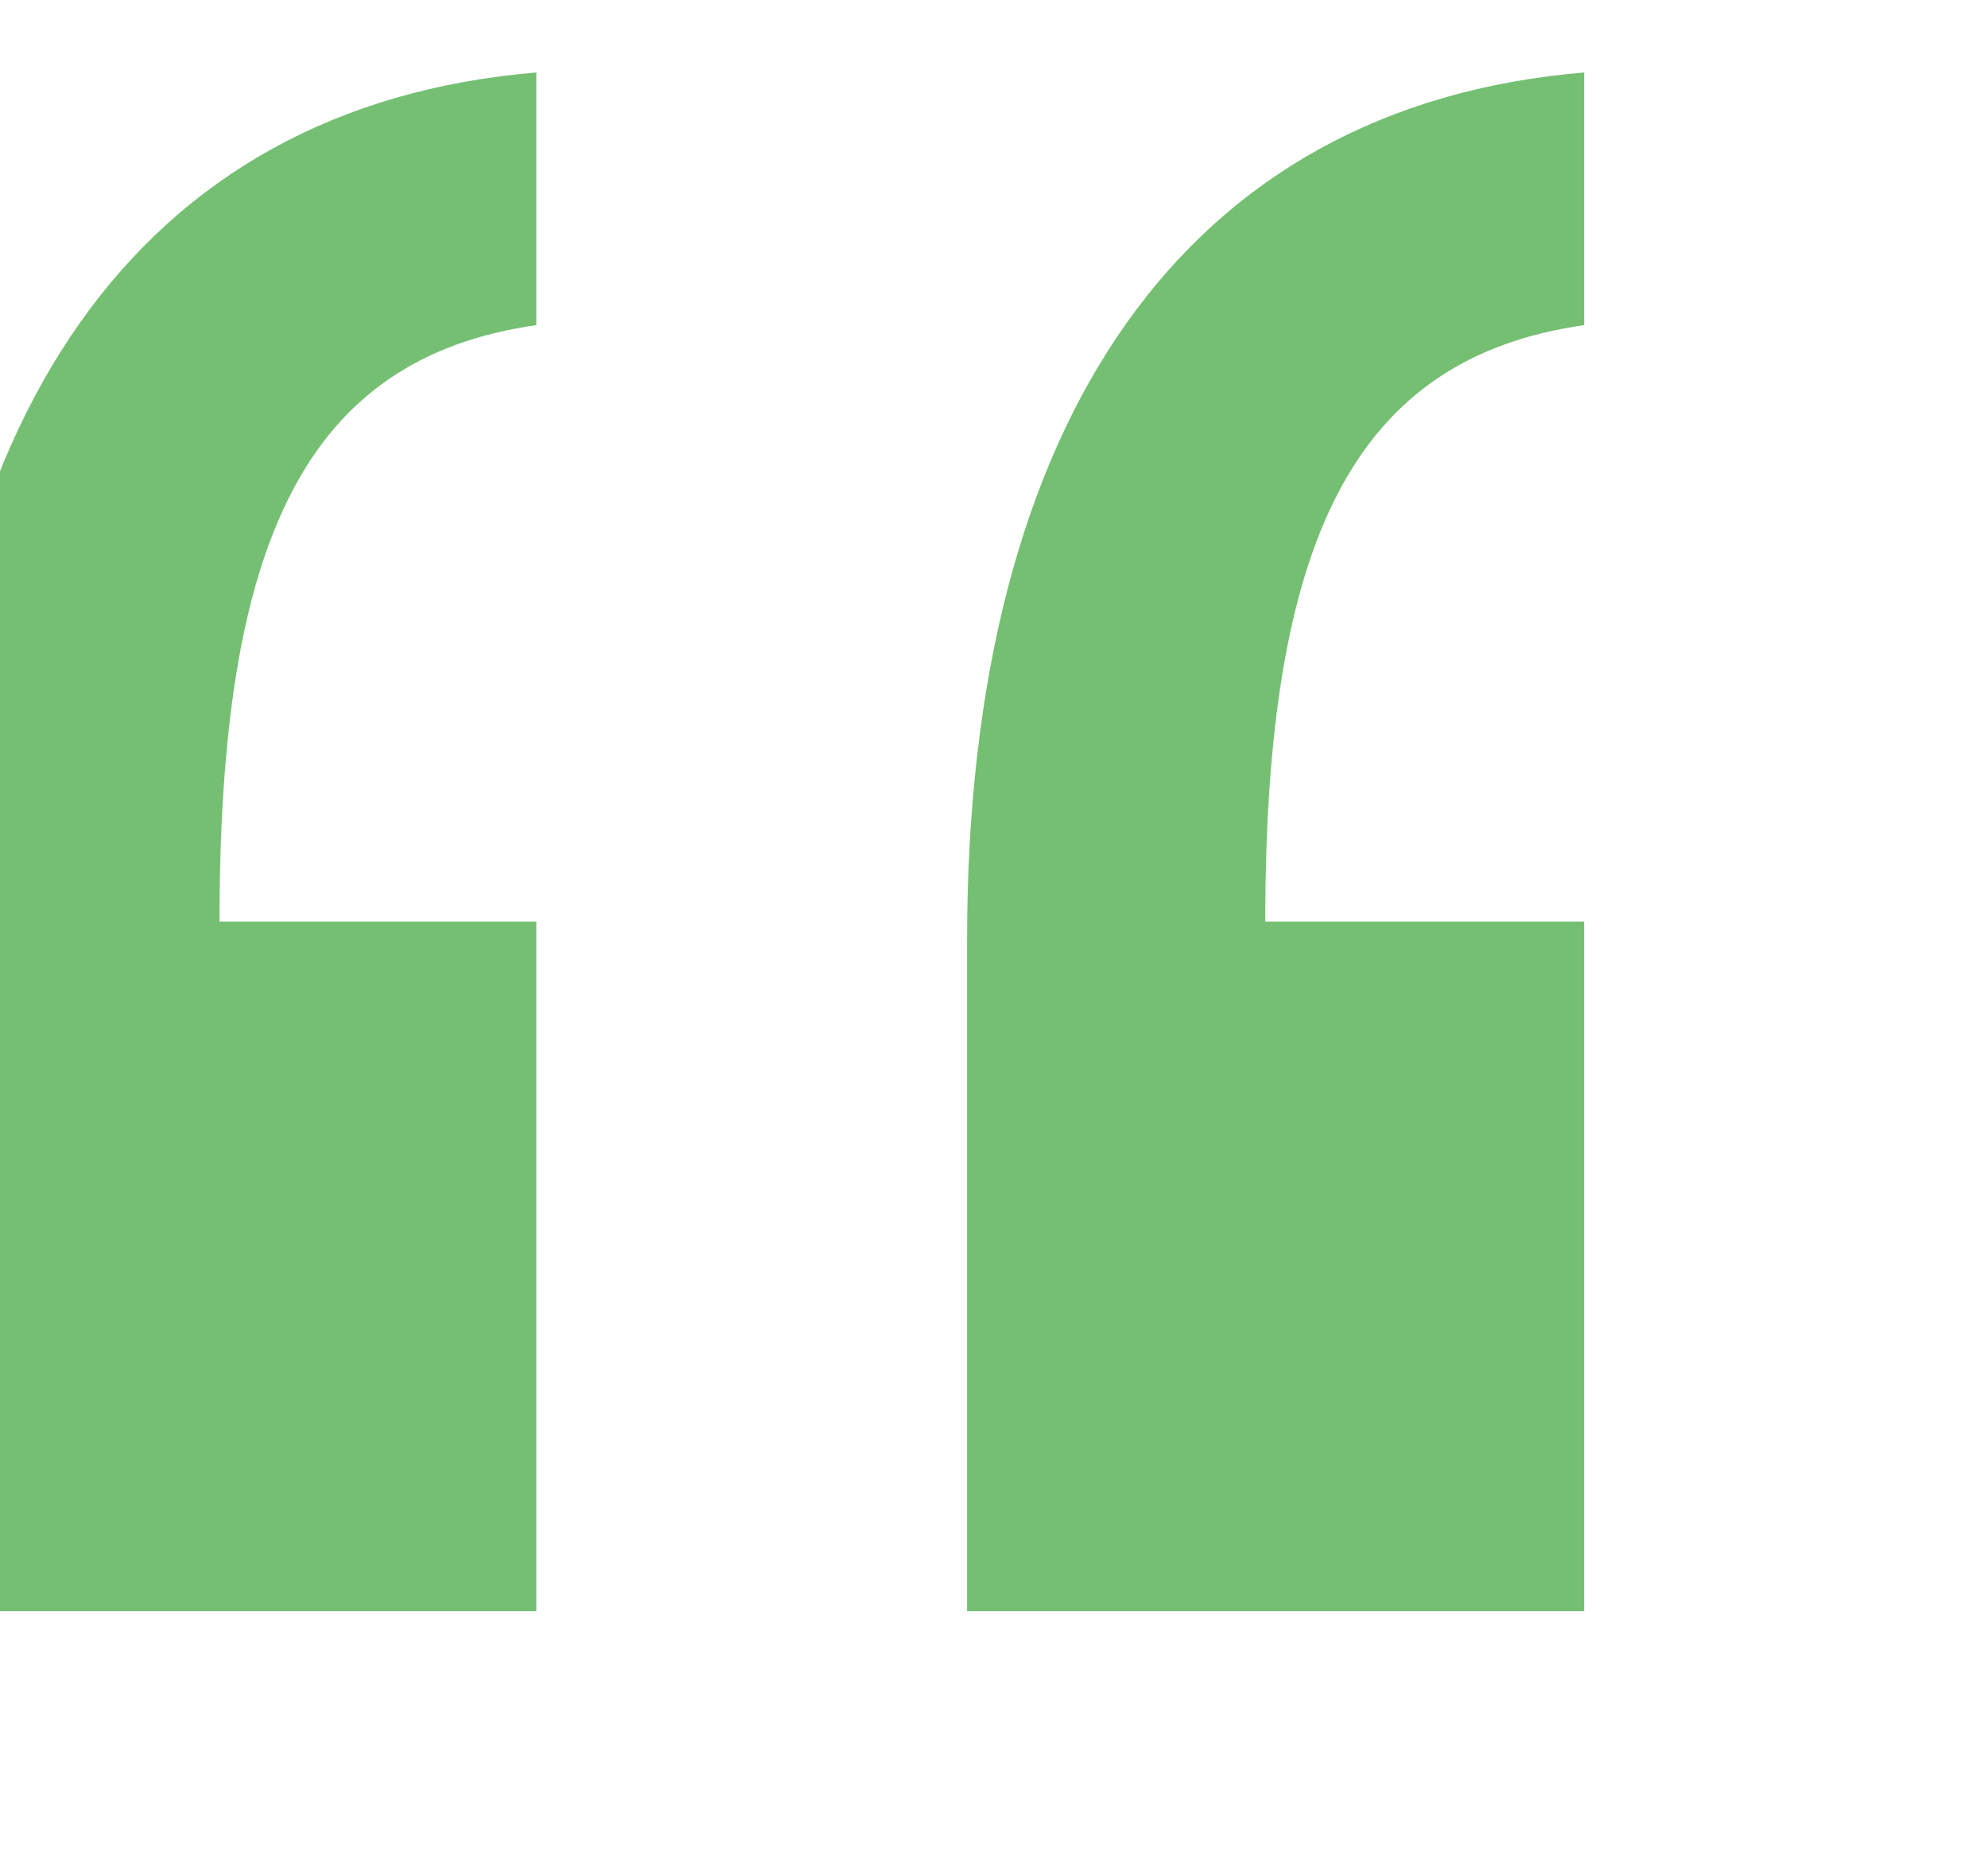
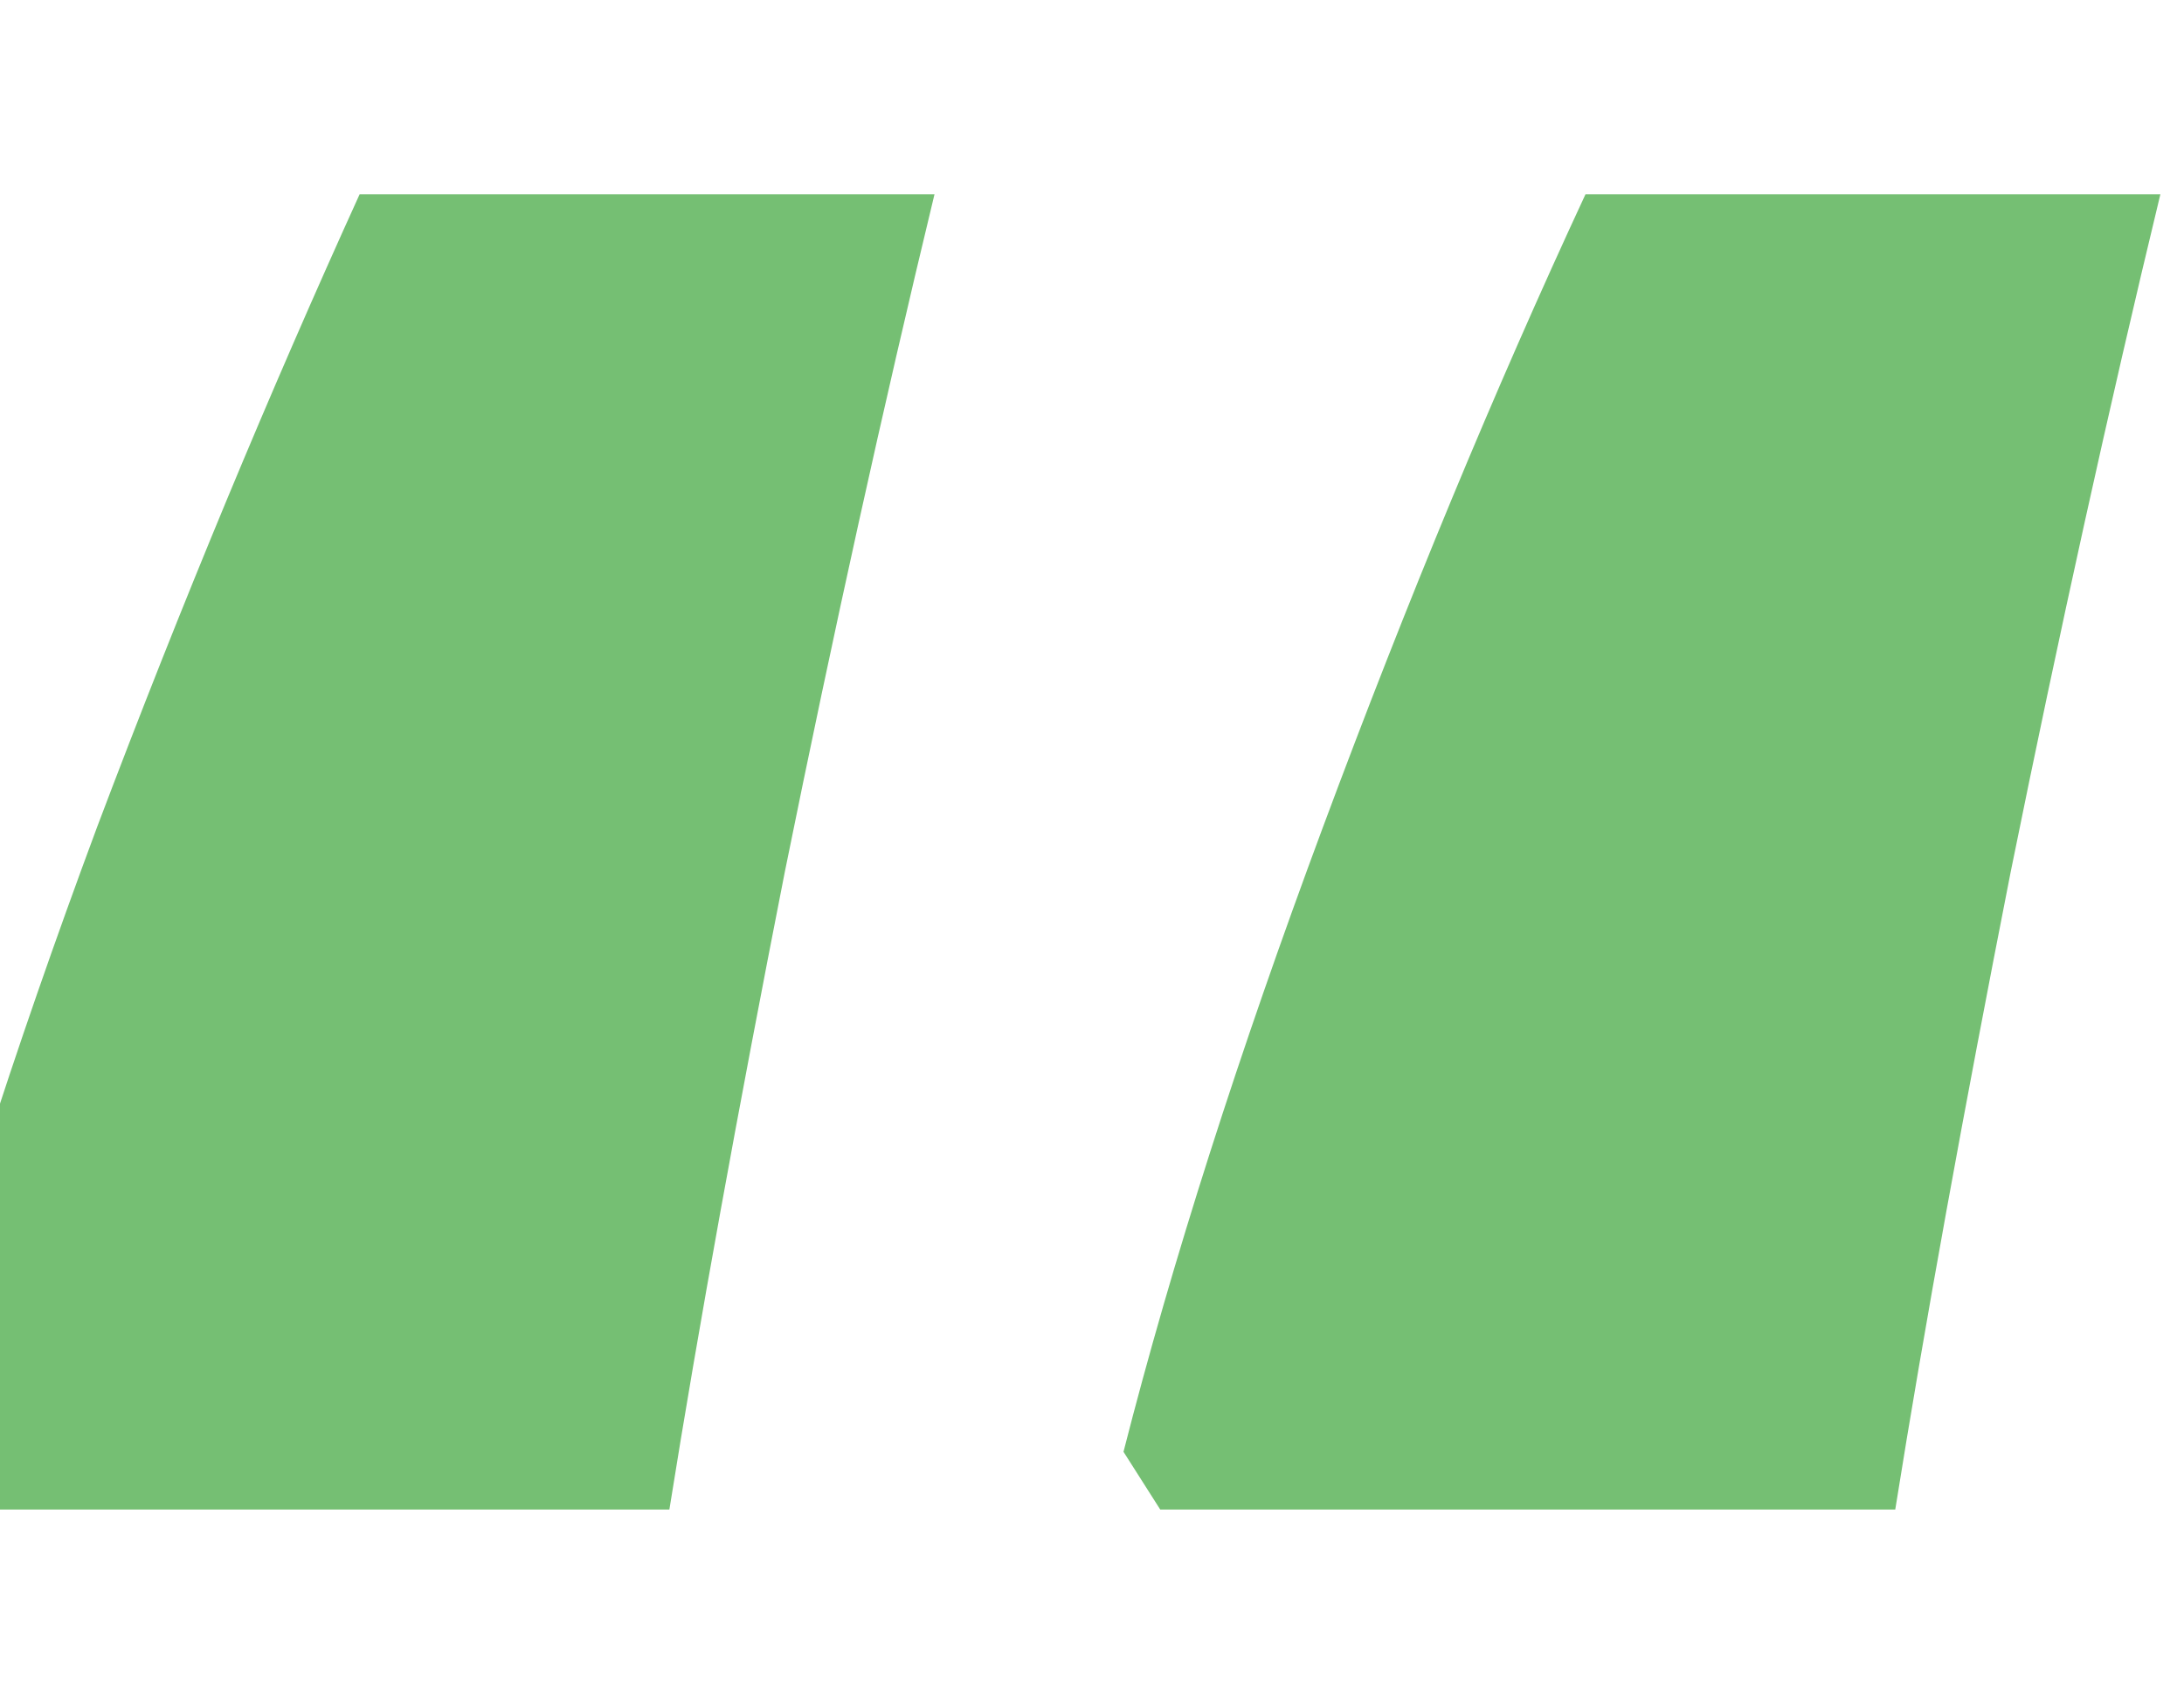
- <svg xmlns="http://www.w3.org/2000/svg" width="15px" height="14px" viewBox="0 0 15 14" version="1.1">
-   <g id="Page-1" stroke="none" stroke-width="1" fill="none" fill-rule="evenodd" font-family="HelveticaNeue, Helvetica Neue" font-size="50" font-weight="normal">
-     <g id="Mobile-Dark" transform="translate(-8, -541)" fill="#75BF73">
-       <g id="Story-2" transform="translate(5, 408)">
-         <g id="Pullquote" transform="translate(0, 121)">
+ <svg xmlns="http://www.w3.org/2000/svg" width="13px" height="10px" viewBox="0 0 13 10" version="1.1">
+   <g id="Page-1" stroke="none" stroke-width="1" fill="none" fill-rule="evenodd" font-family="PublicSans-Bold, Public Sans" font-size="32" font-weight="bold">
+     <g id="Mobile-Dark" transform="translate(-8, -539)" fill="#75BF73">
+       <g id="Story-2" transform="translate(7, 408)">
+         <g id="Pullquote" transform="translate(0, 125)">
          <text id="“">
-             <tspan x="0" y="48">“</tspan>
+             <tspan x="0" y="30">“</tspan>
          </text>
        </g>
      </g>
    </g>
  </g>
</svg>
